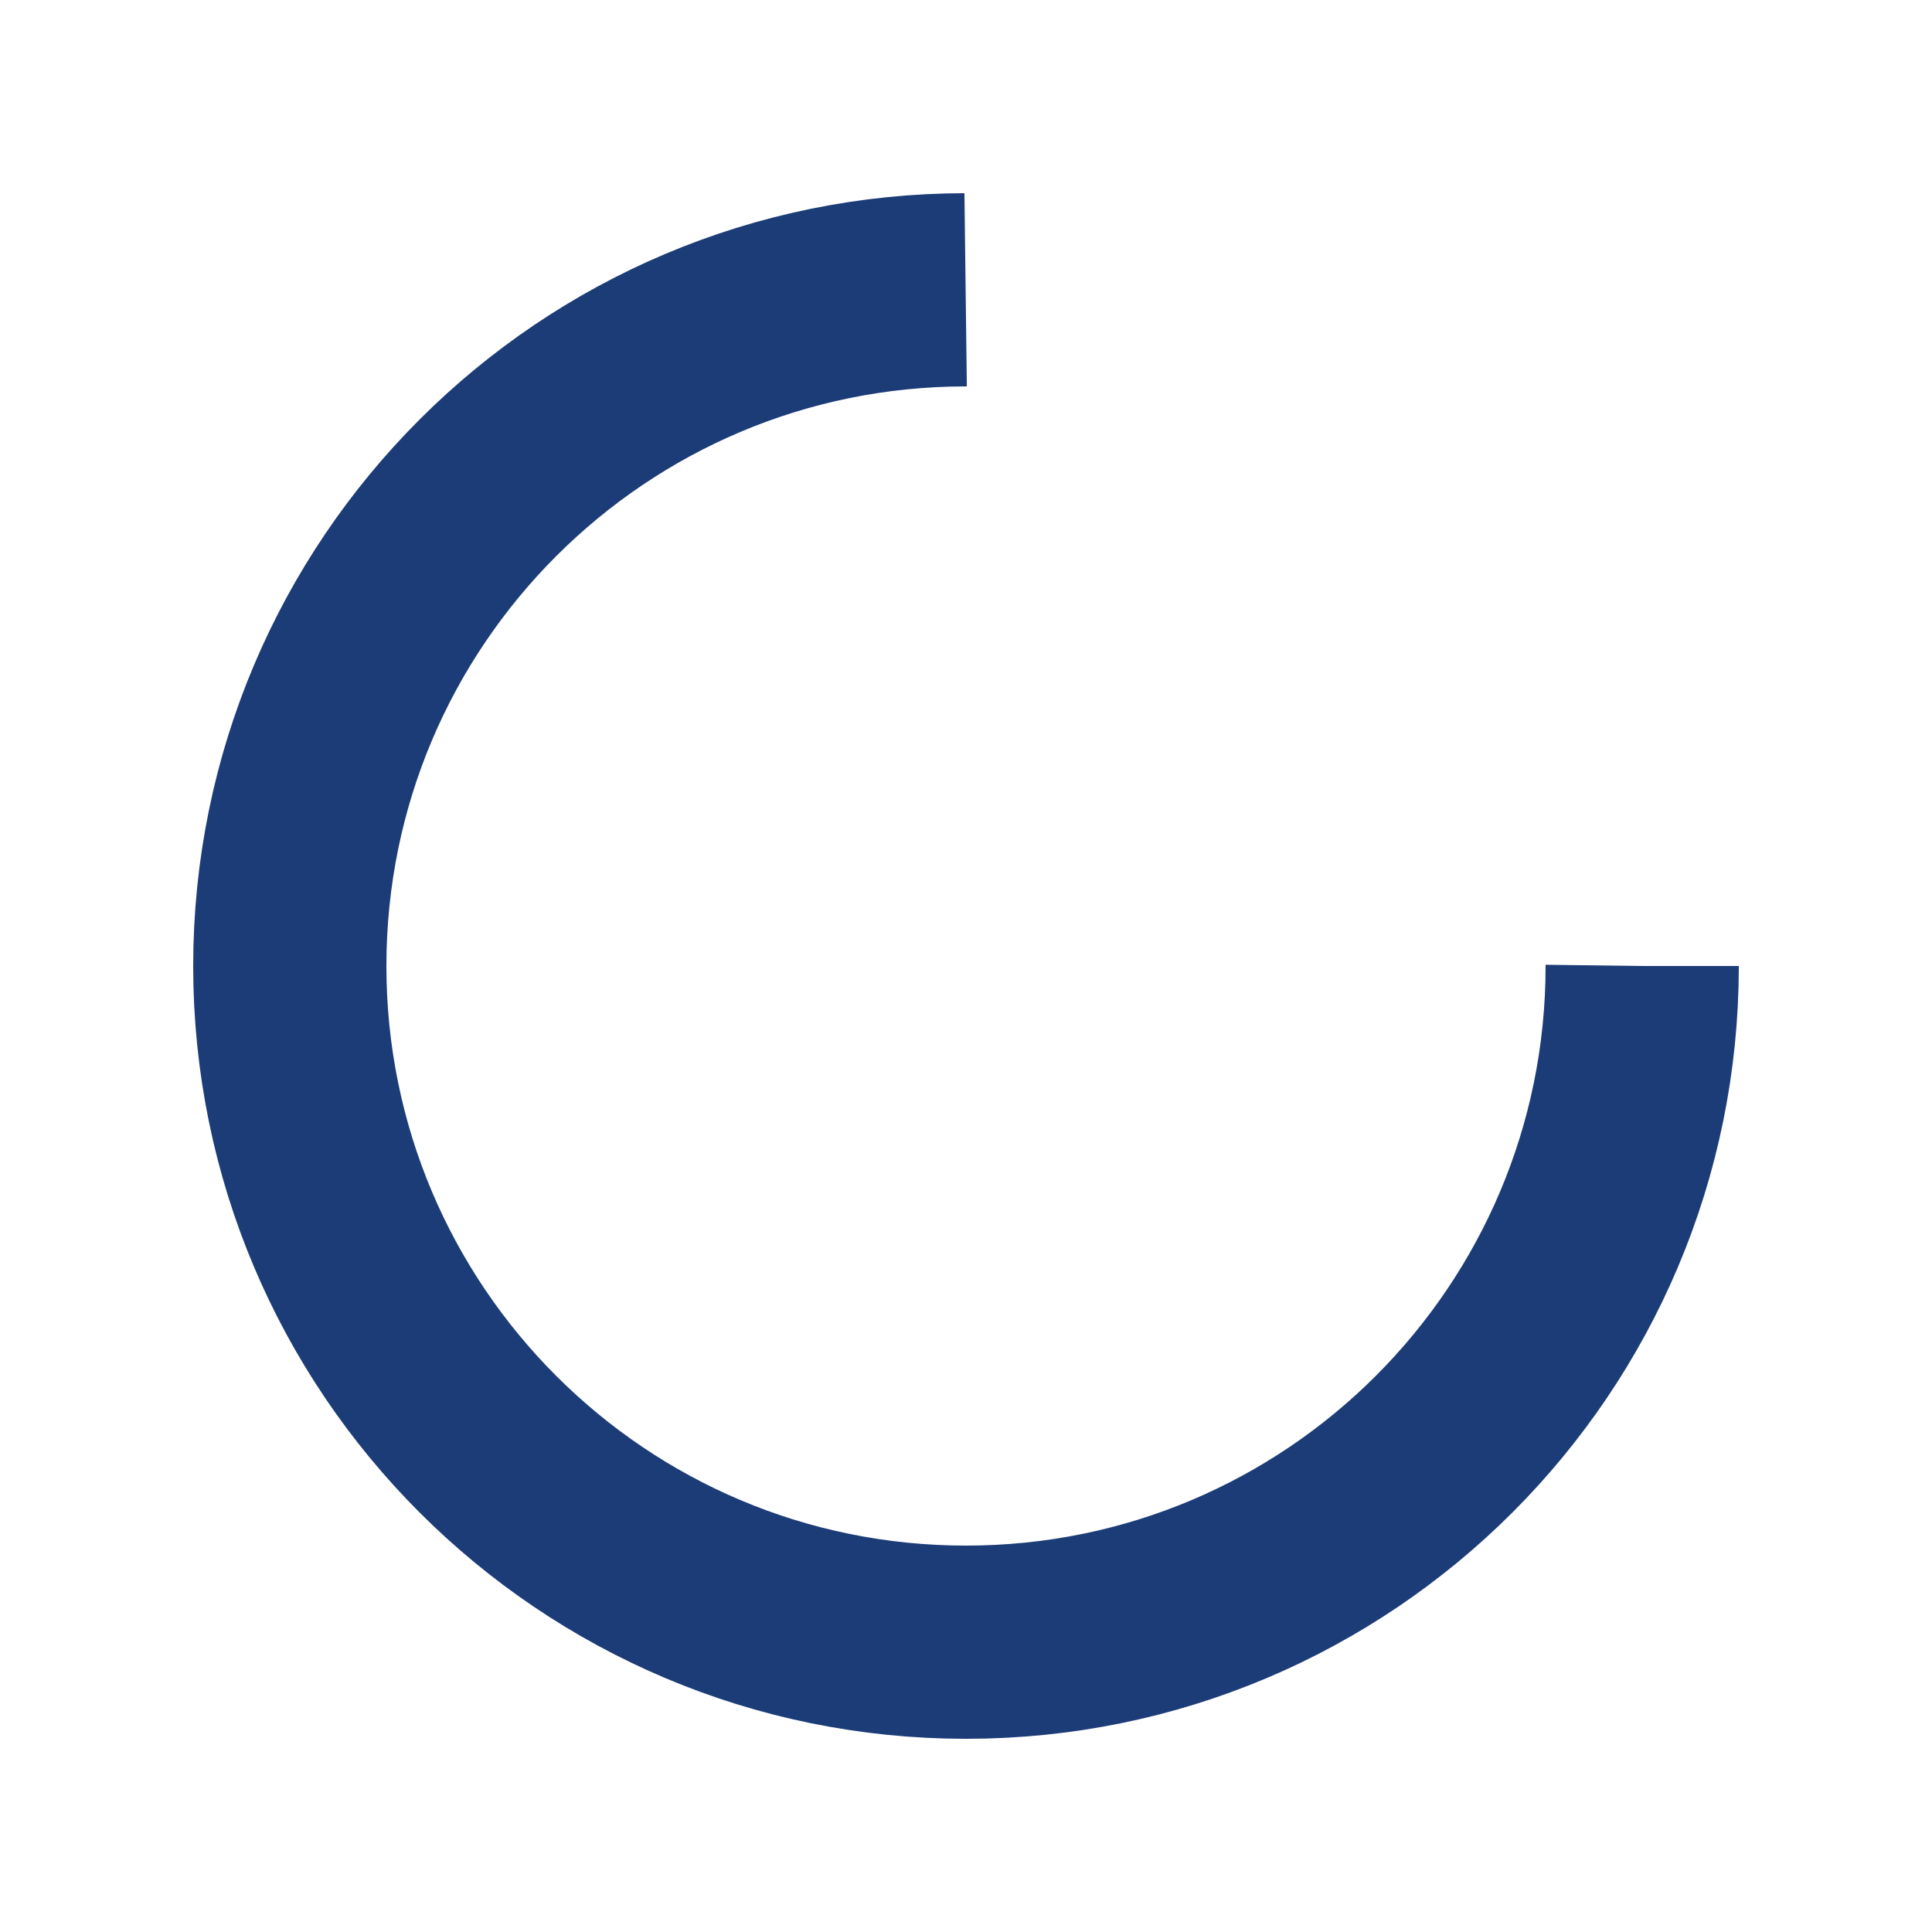
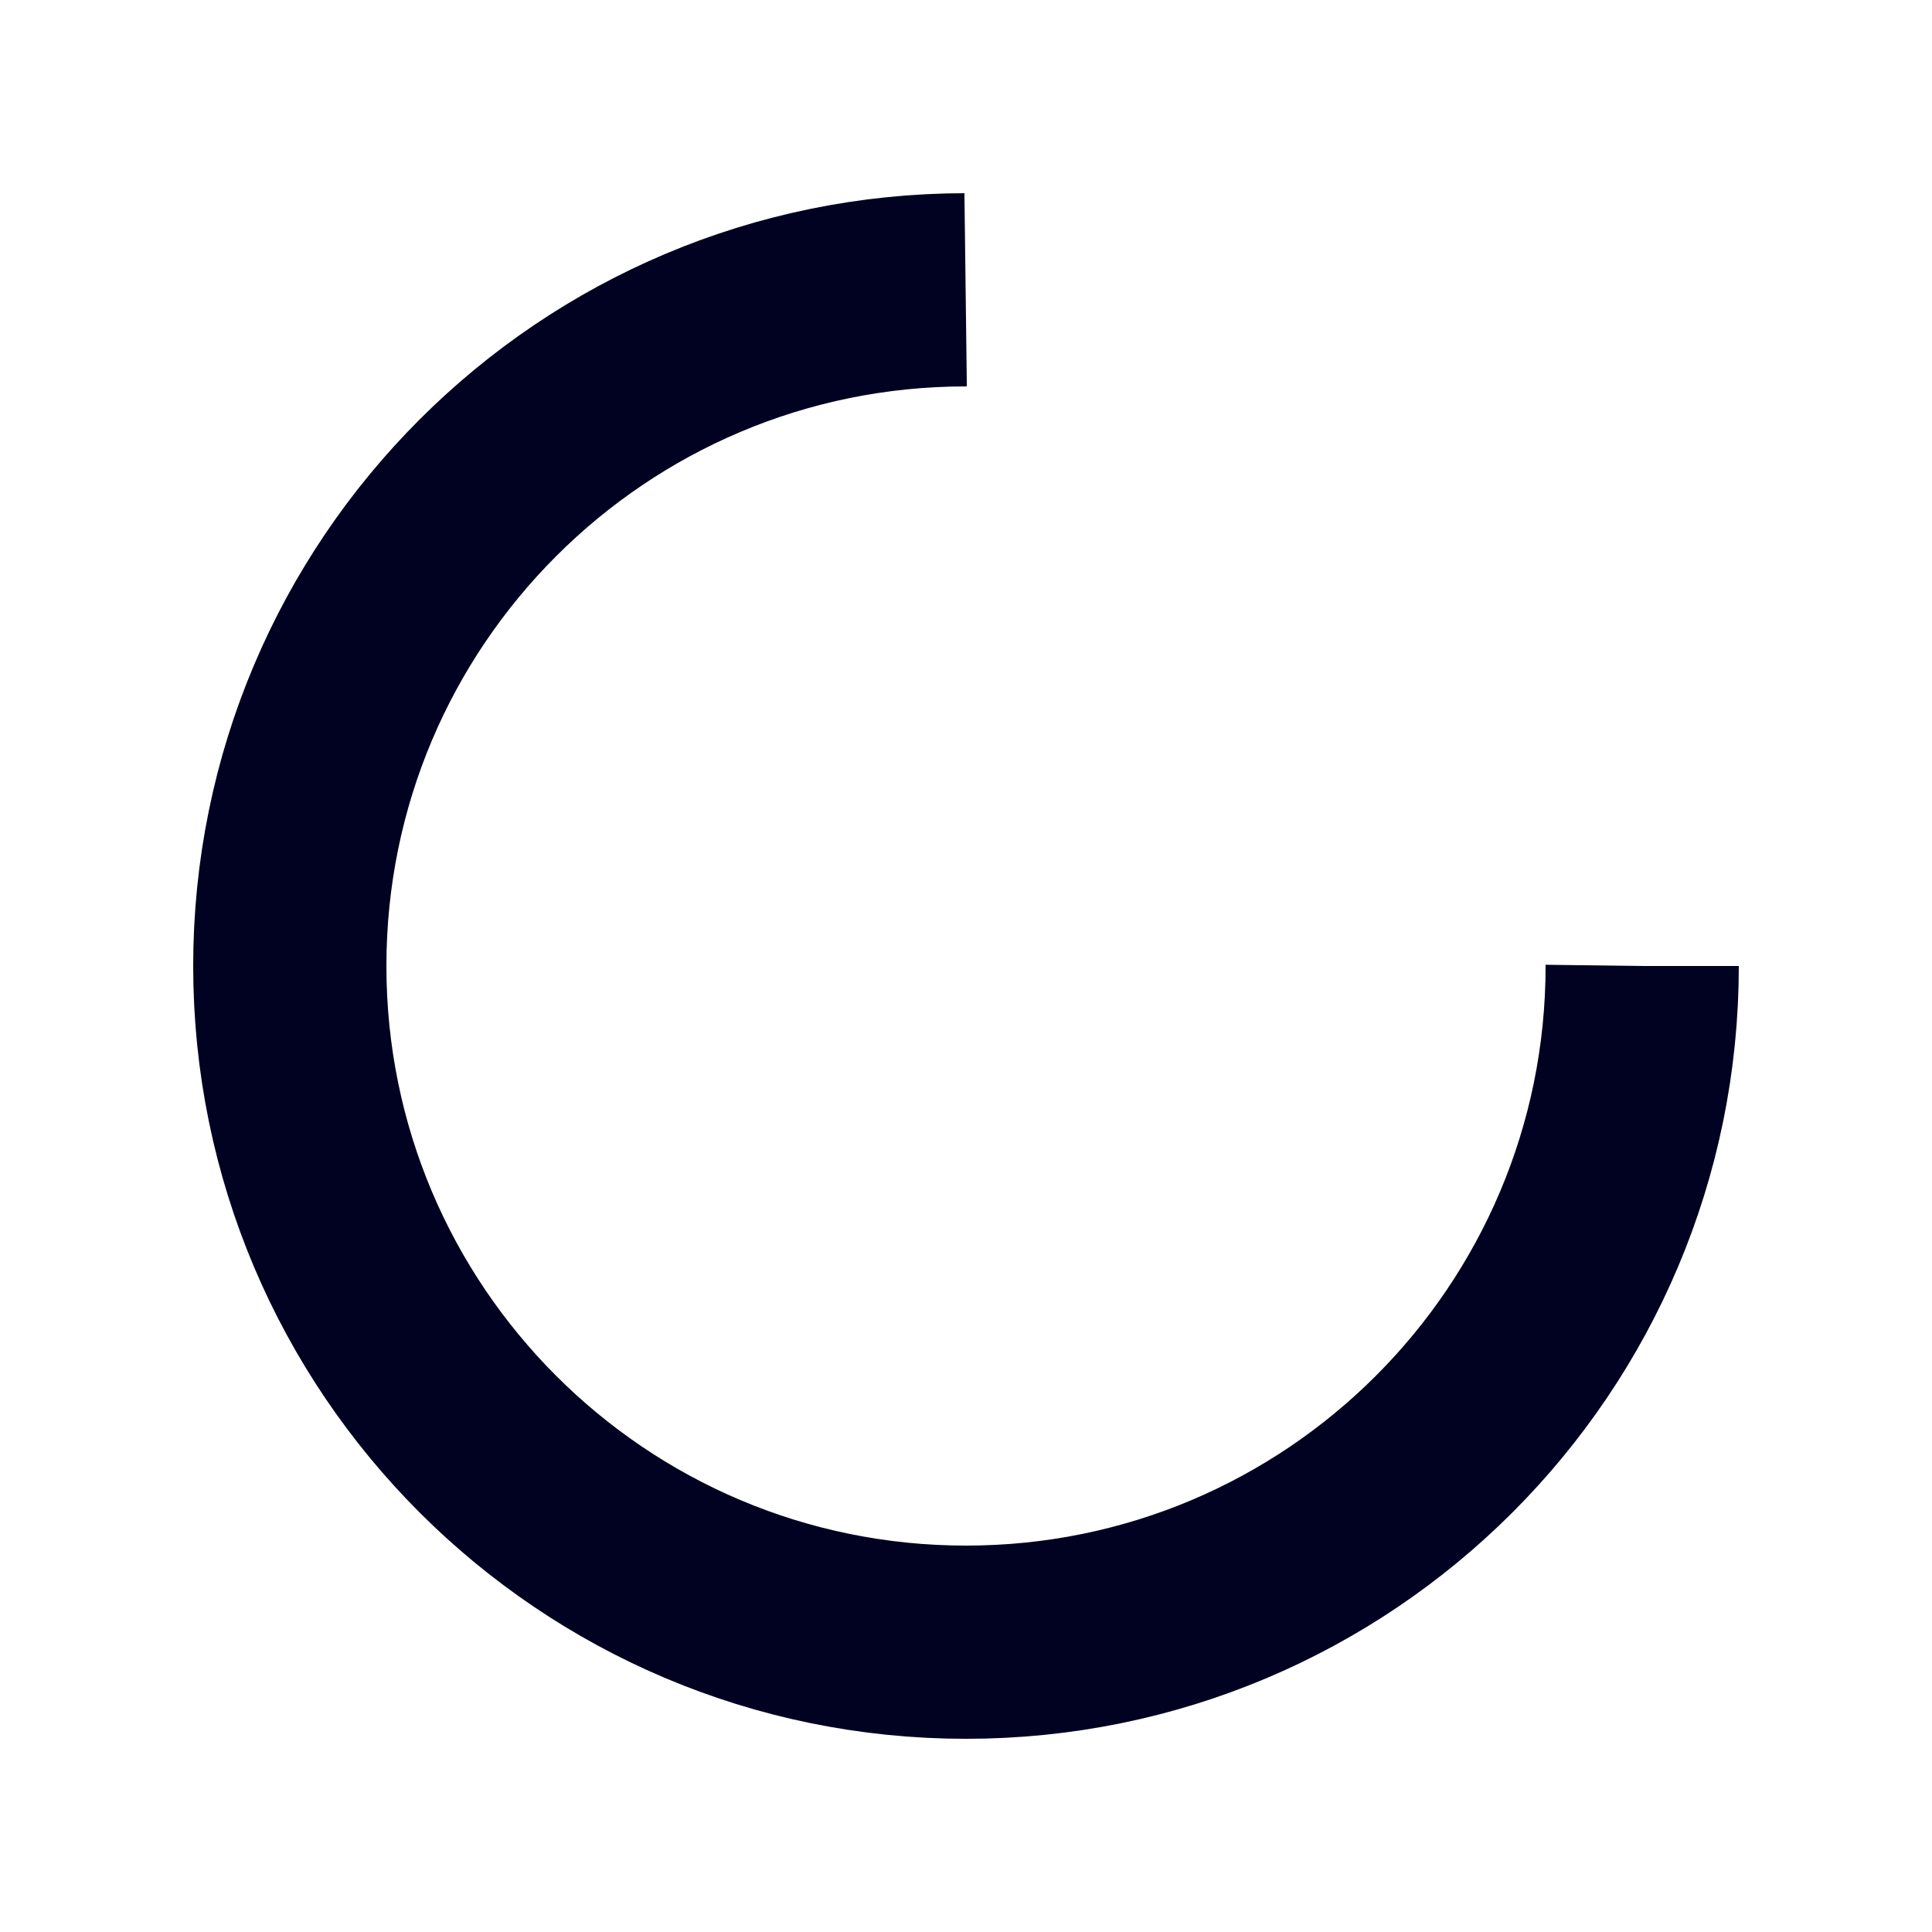
- <svg xmlns="http://www.w3.org/2000/svg" style="margin: auto; background: rgb(255, 255, 255); display: block; shape-rendering: auto;" width="200px" height="200px" viewBox="0 0 100 100" preserveAspectRatio="xMidYMid">
-   <circle cx="50" cy="50" fill="none" stroke="#1c3c78" stroke-width="10" r="35" stroke-dasharray="164.934 56.978">
+ <svg xmlns="http://www.w3.org/2000/svg" style="margin: auto; background: none; display: block; shape-rendering: auto;" width="200px" height="200px" viewBox="0 0 100 100" preserveAspectRatio="xMidYMid">
+   <circle cx="50" cy="50" fill="none" stroke="#010221" stroke-width="10" r="35" stroke-dasharray="164.934 56.978">
    <animateTransform attributeName="transform" type="rotate" repeatCount="indefinite" dur="1s" values="0 50 50;360 50 50" keyTimes="0;1" />
  </circle>
</svg>
